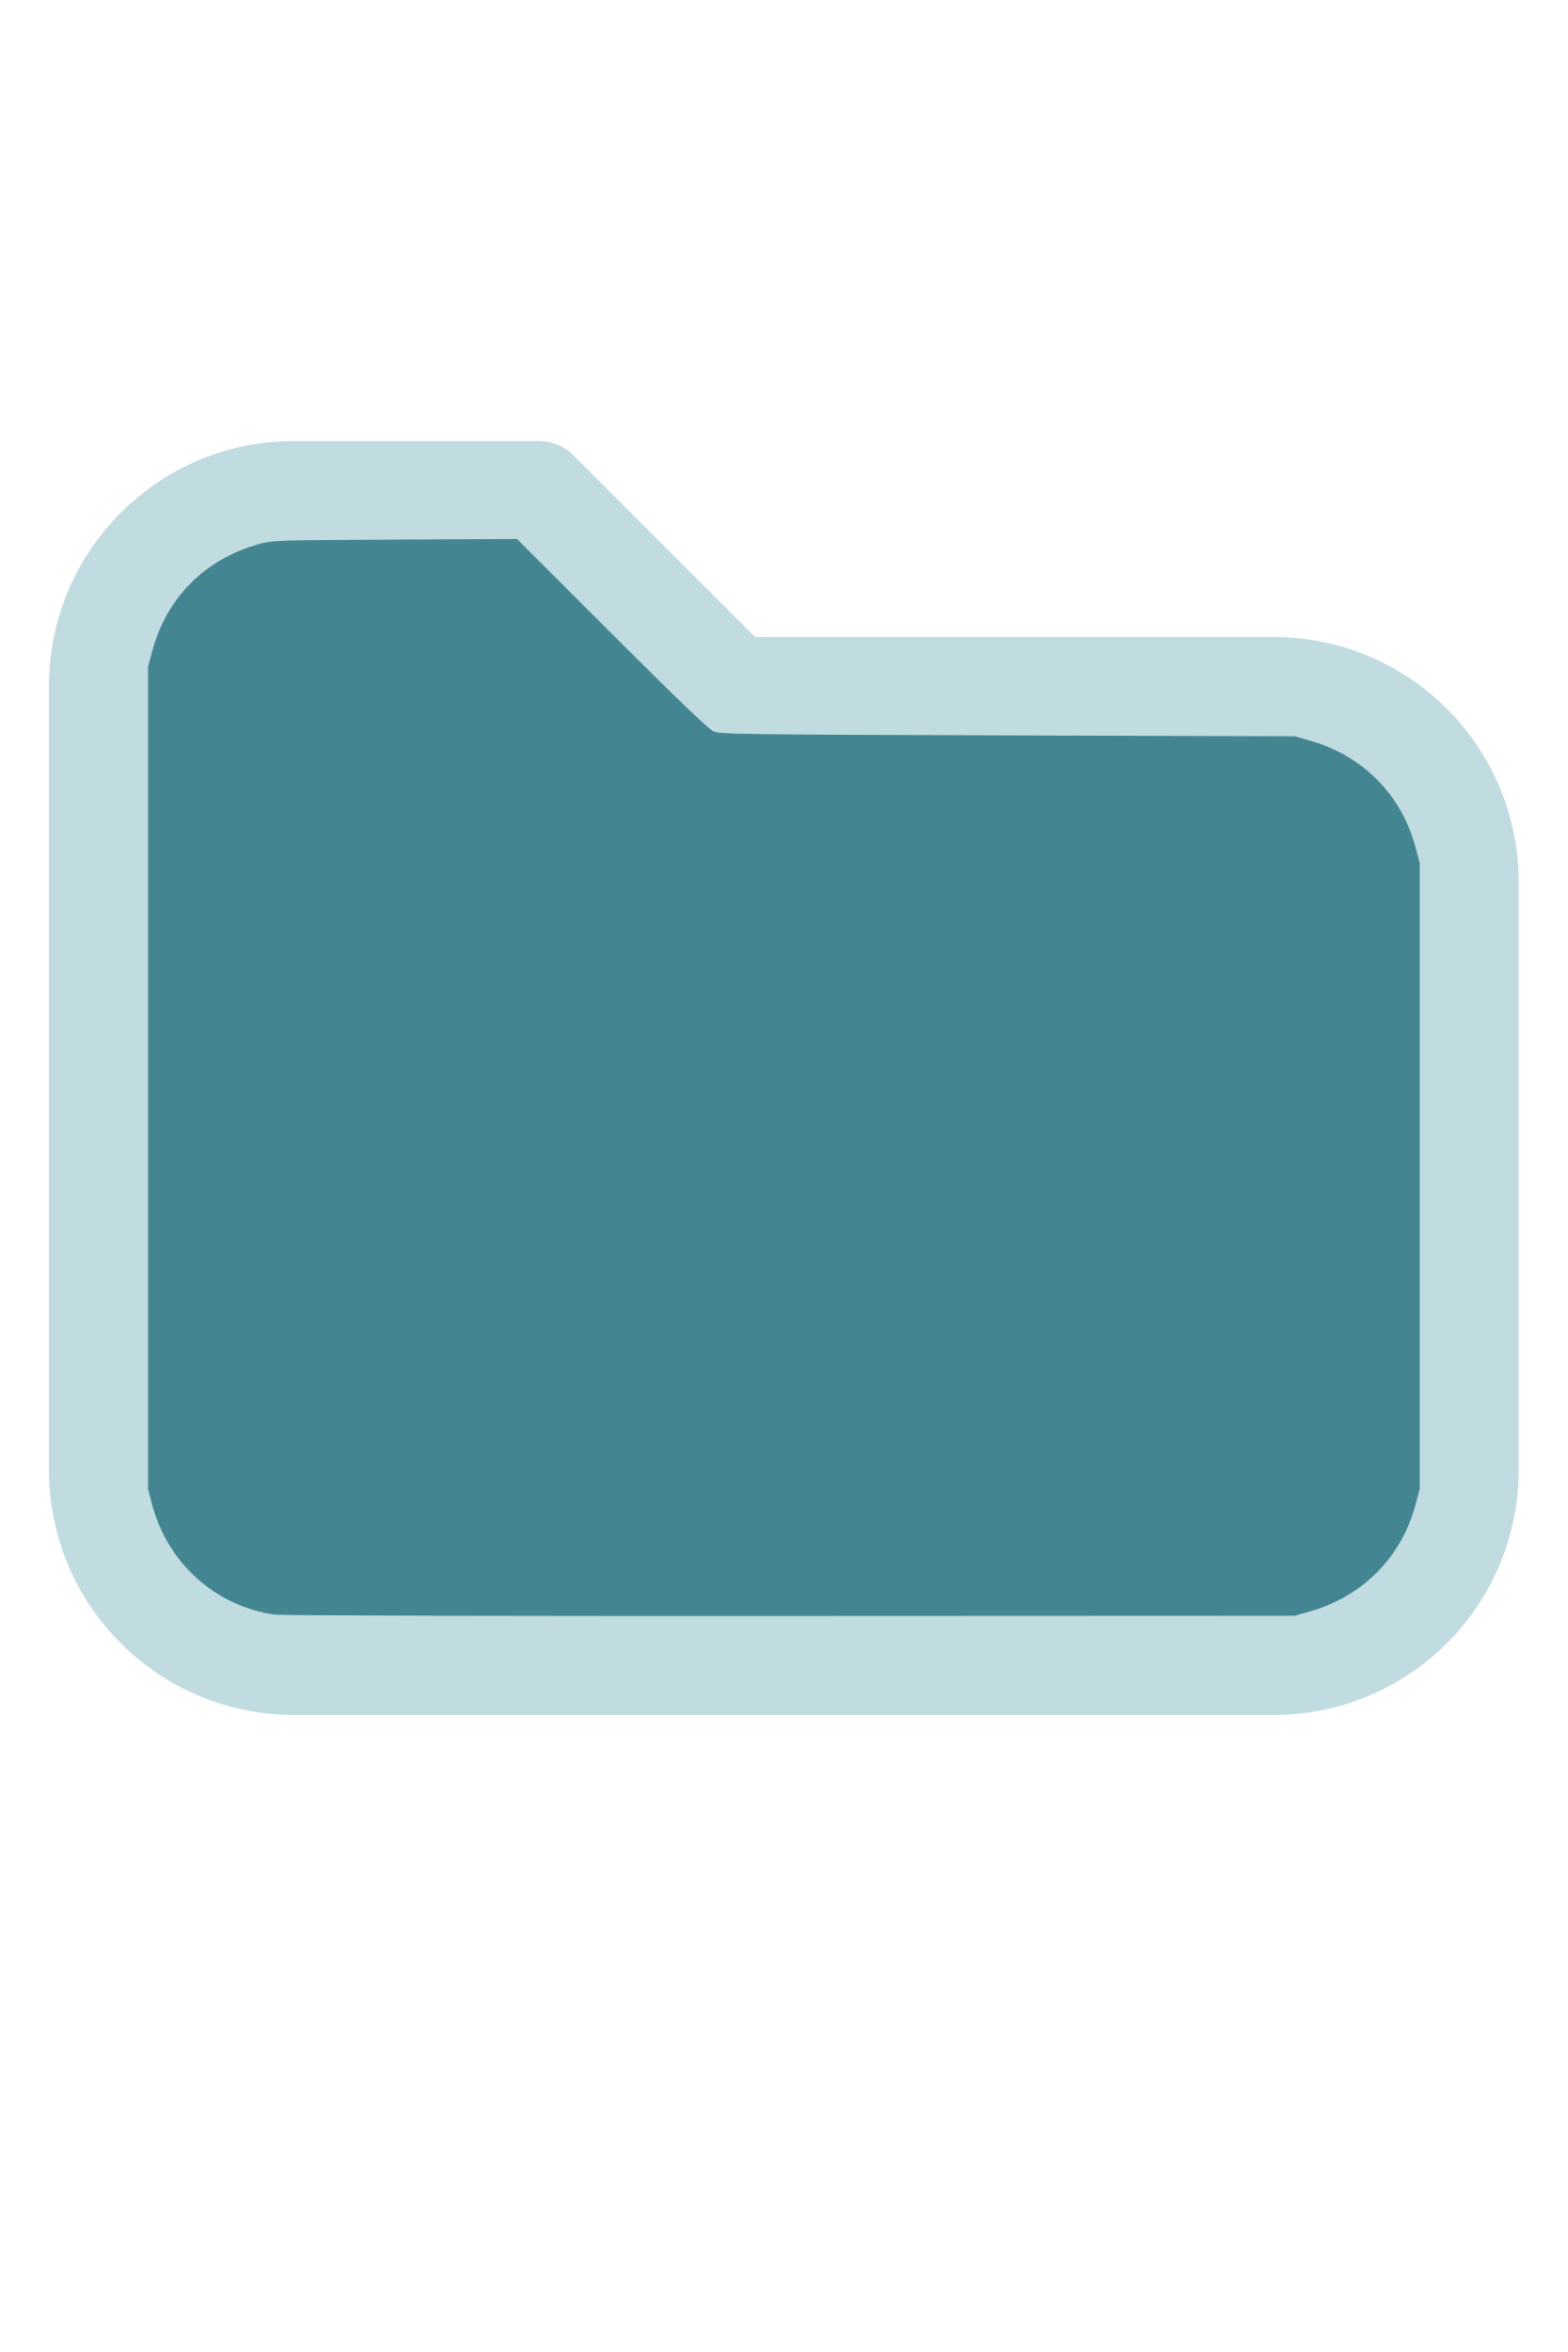
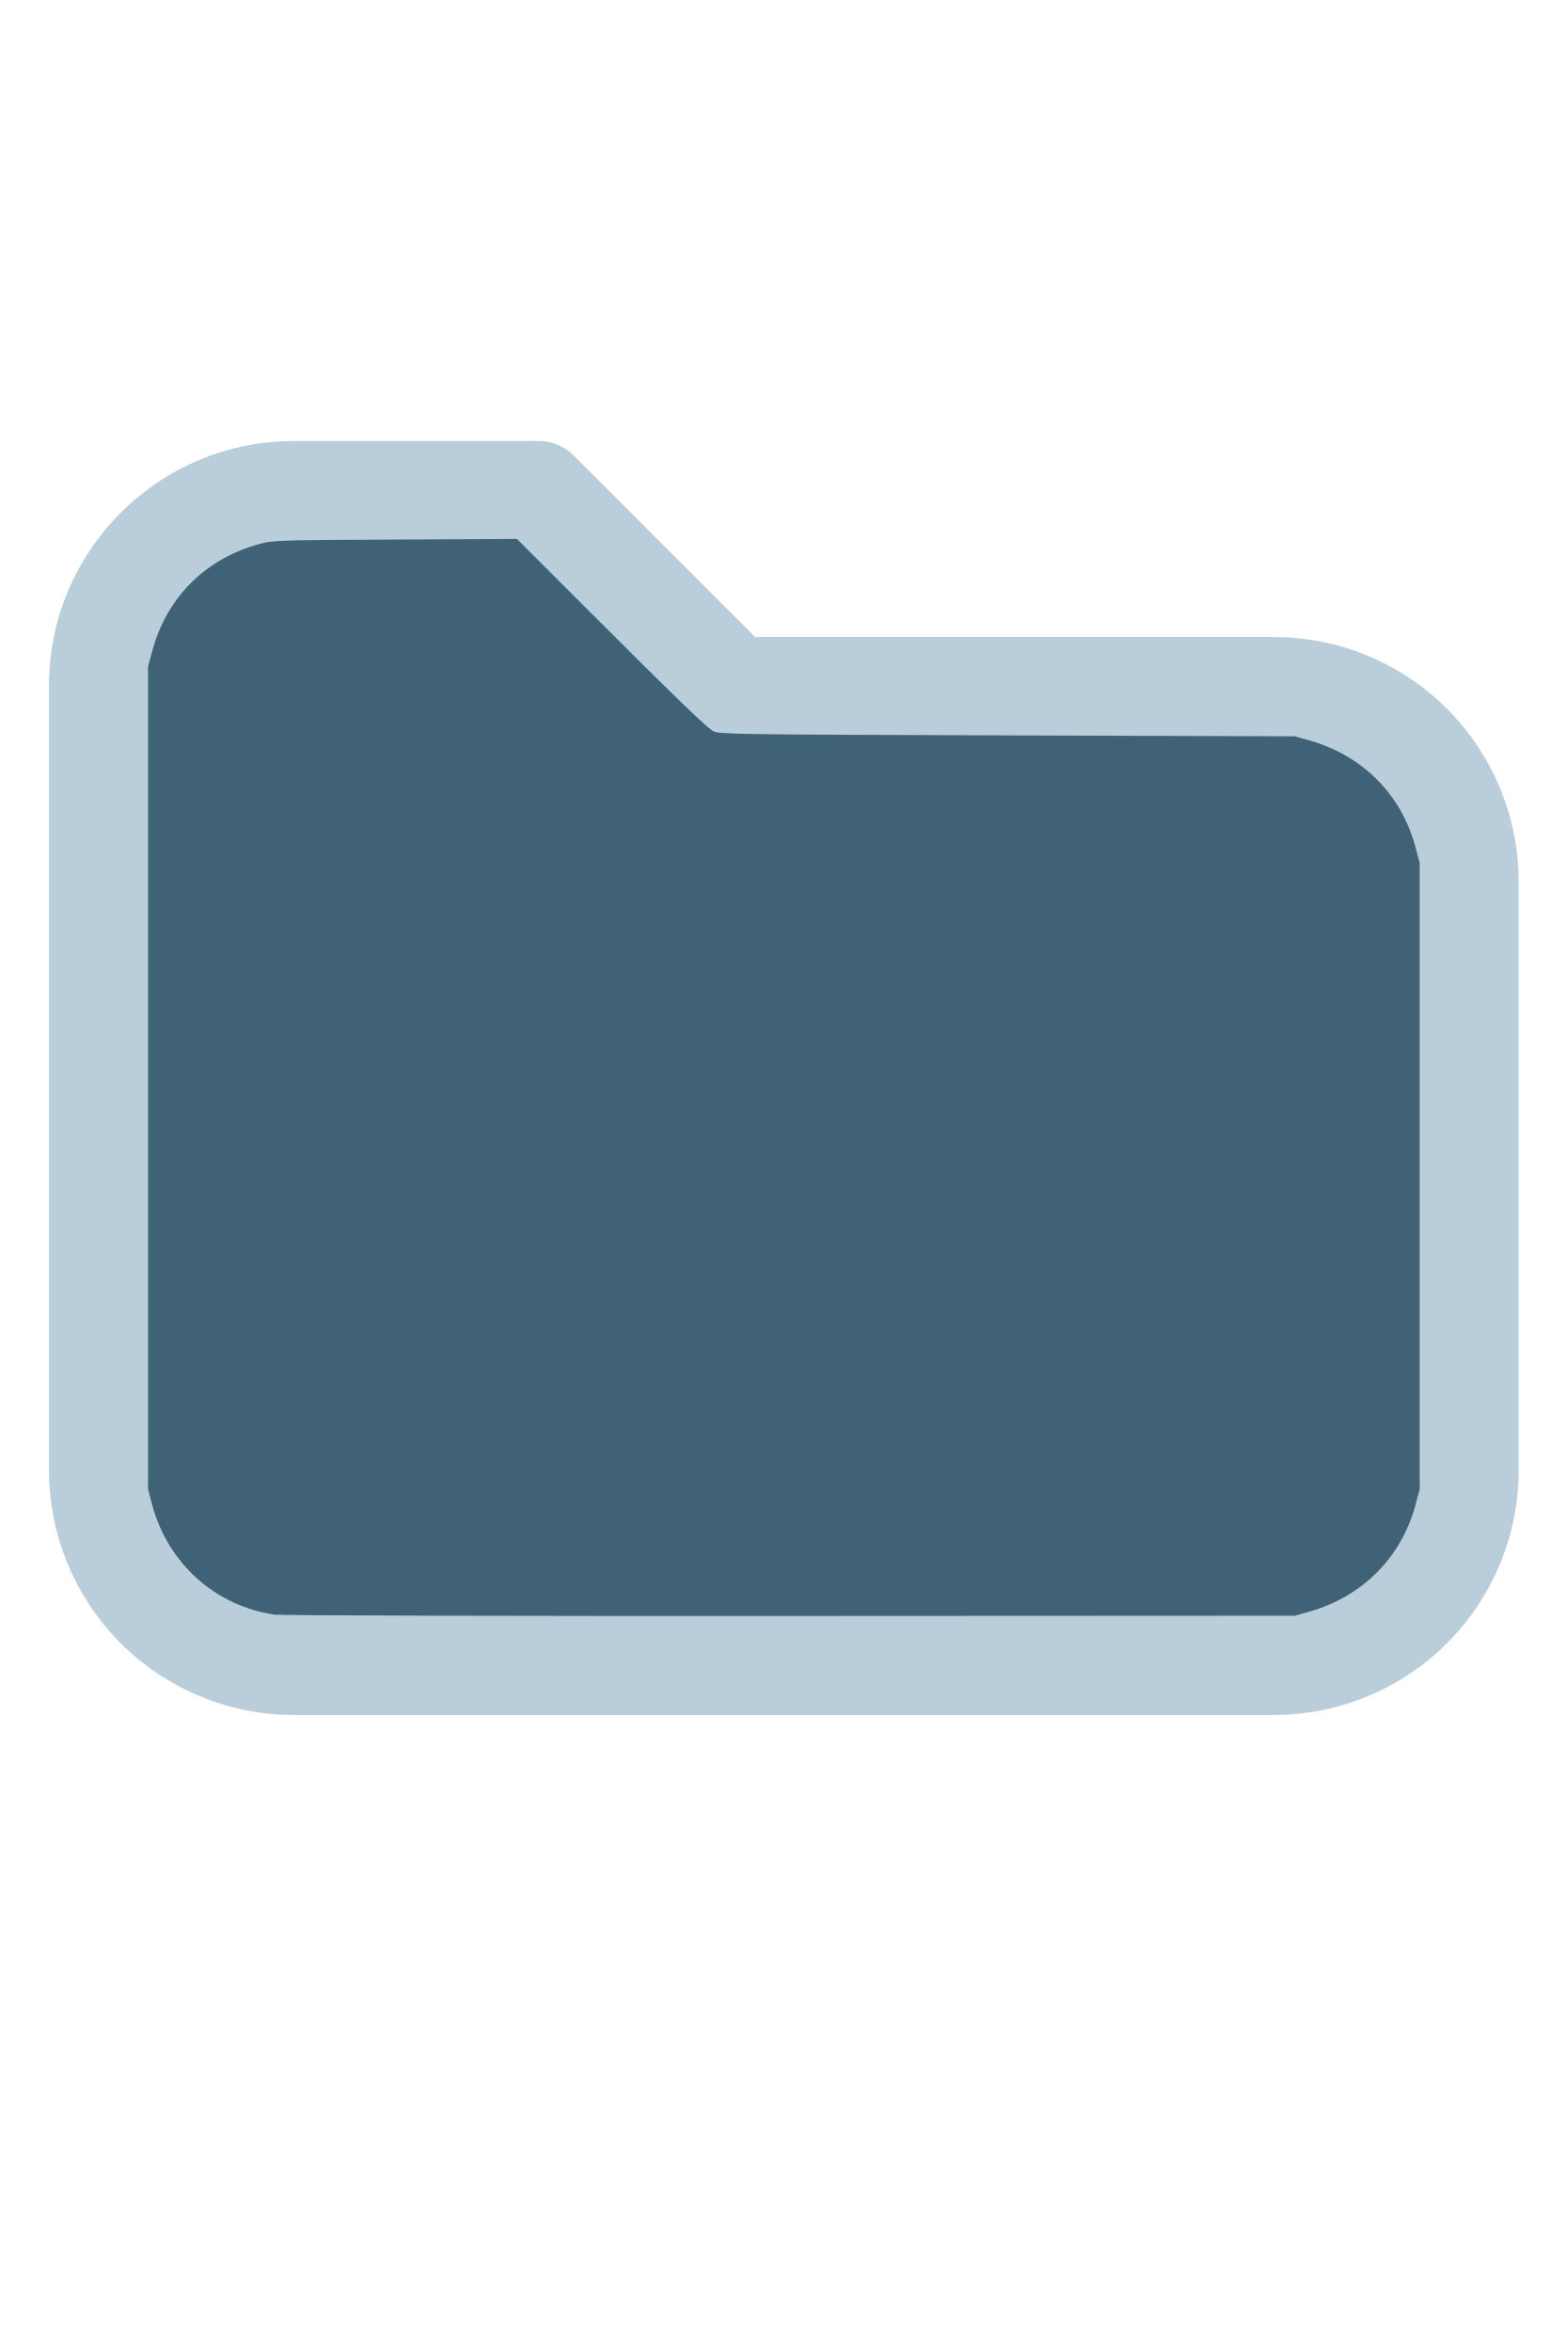
<svg xmlns="http://www.w3.org/2000/svg" version="1.1" width="16" height="24" viewBox="0 0 32 32" xml:space="preserve">
-   <g style="fill:#C1DCE1;">
+   <g style="fill:#B9CDDA;">
    <path d="M1,5.998l-0,16.002c-0,1.326 0.527,2.598 1.464,3.536c0.938,0.937 2.21,1.464 3.536,1.464c5.322,0 14.678,-0 20,0c1.326,0 2.598,-0.527 3.536,-1.464c0.937,-0.938 1.464,-2.21 1.464,-3.536c0,-3.486 0,-8.514 0,-12c0,-1.326 -0.527,-2.598 -1.464,-3.536c-0.938,-0.937 -2.21,-1.464 -3.536,-1.464c-0,0 -10.586,0 -10.586,0c0,-0 -3.707,-3.707 -3.707,-3.707c-0.187,-0.188 -0.442,-0.293 -0.707,-0.293l-5.002,0c-2.76,0 -4.998,2.238 -4.998,4.998Zm2,-0l-0,16.002c-0,0.796 0.316,1.559 0.879,2.121c0.562,0.563 1.325,0.879 2.121,0.879l20,0c0.796,0 1.559,-0.316 2.121,-0.879c0.563,-0.562 0.879,-1.325 0.879,-2.121c0,-3.486 0,-8.514 0,-12c0,-0.796 -0.316,-1.559 -0.879,-2.121c-0.562,-0.563 -1.325,-0.879 -2.121,-0.879c-7.738,0 -11,0 -11,0c-0.265,0 -0.52,-0.105 -0.707,-0.293c-0,0 -3.707,-3.707 -3.707,-3.707c-0,0 -4.588,0 -4.588,0c-1.656,0 -2.998,1.342 -2.998,2.998Z" />
  </g>
-   <g style="fill:#448592;stroke-width:0;">
+   <g style="fill:#3F6277;stroke-width:0;">
    <path d="M 5.606,24.952 C 4.392,24.775 3.42,23.9 3.103,22.699 L 3.022,22.389 V 13.998 5.606 L 3.104,5.298 C 3.396,4.203 4.18,3.412 5.279,3.106 5.565,3.026 5.615,3.024 8.061,3.012 l 2.491,-0.013 1.932,1.93 c 1.344,1.343 1.976,1.95 2.078,1.995 0.137,0.062 0.474,0.066 6.007,0.084 l 5.861,0.019 0.291,0.082 c 1.095,0.308 1.89,1.109 2.176,2.193 l 0.082,0.309 V 16 22.389 l -0.082,0.309 c -0.284,1.079 -1.086,1.888 -2.176,2.194 l -0.291,0.082 -10.303,0.005 c -5.7,0.003 -10.4,-0.009 -10.521,-0.027 z" />
  </g>
</svg>
